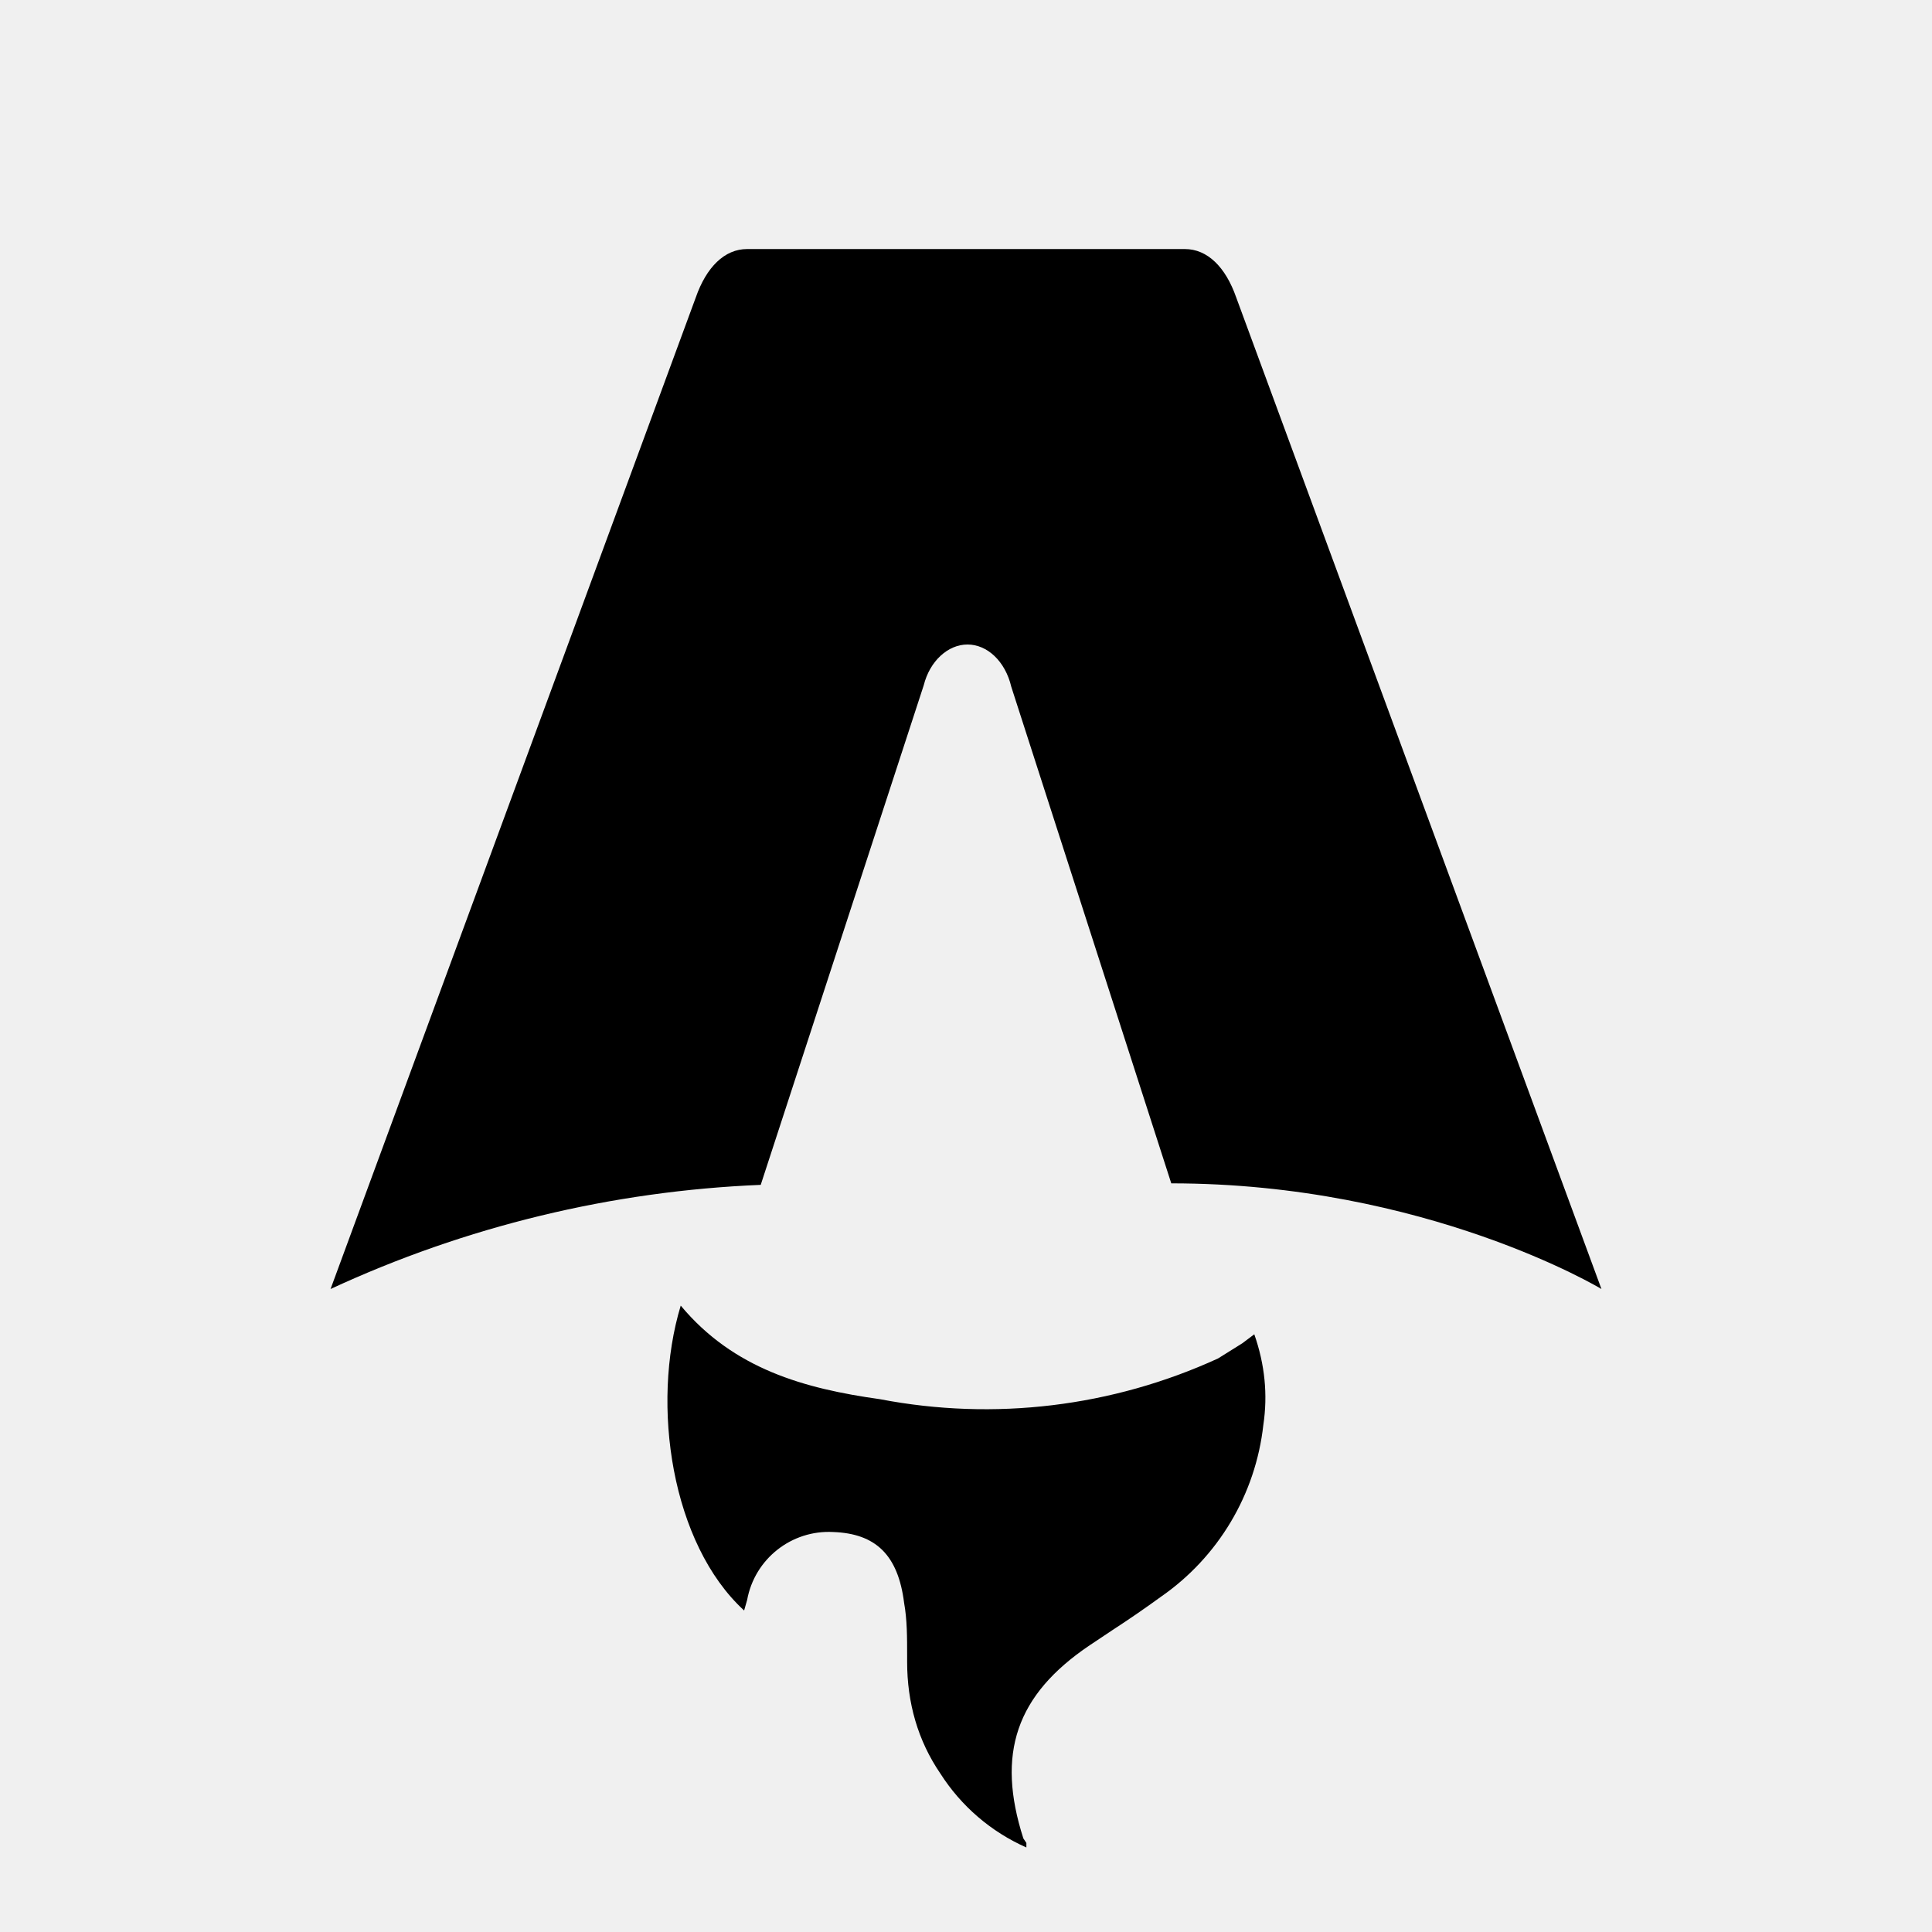
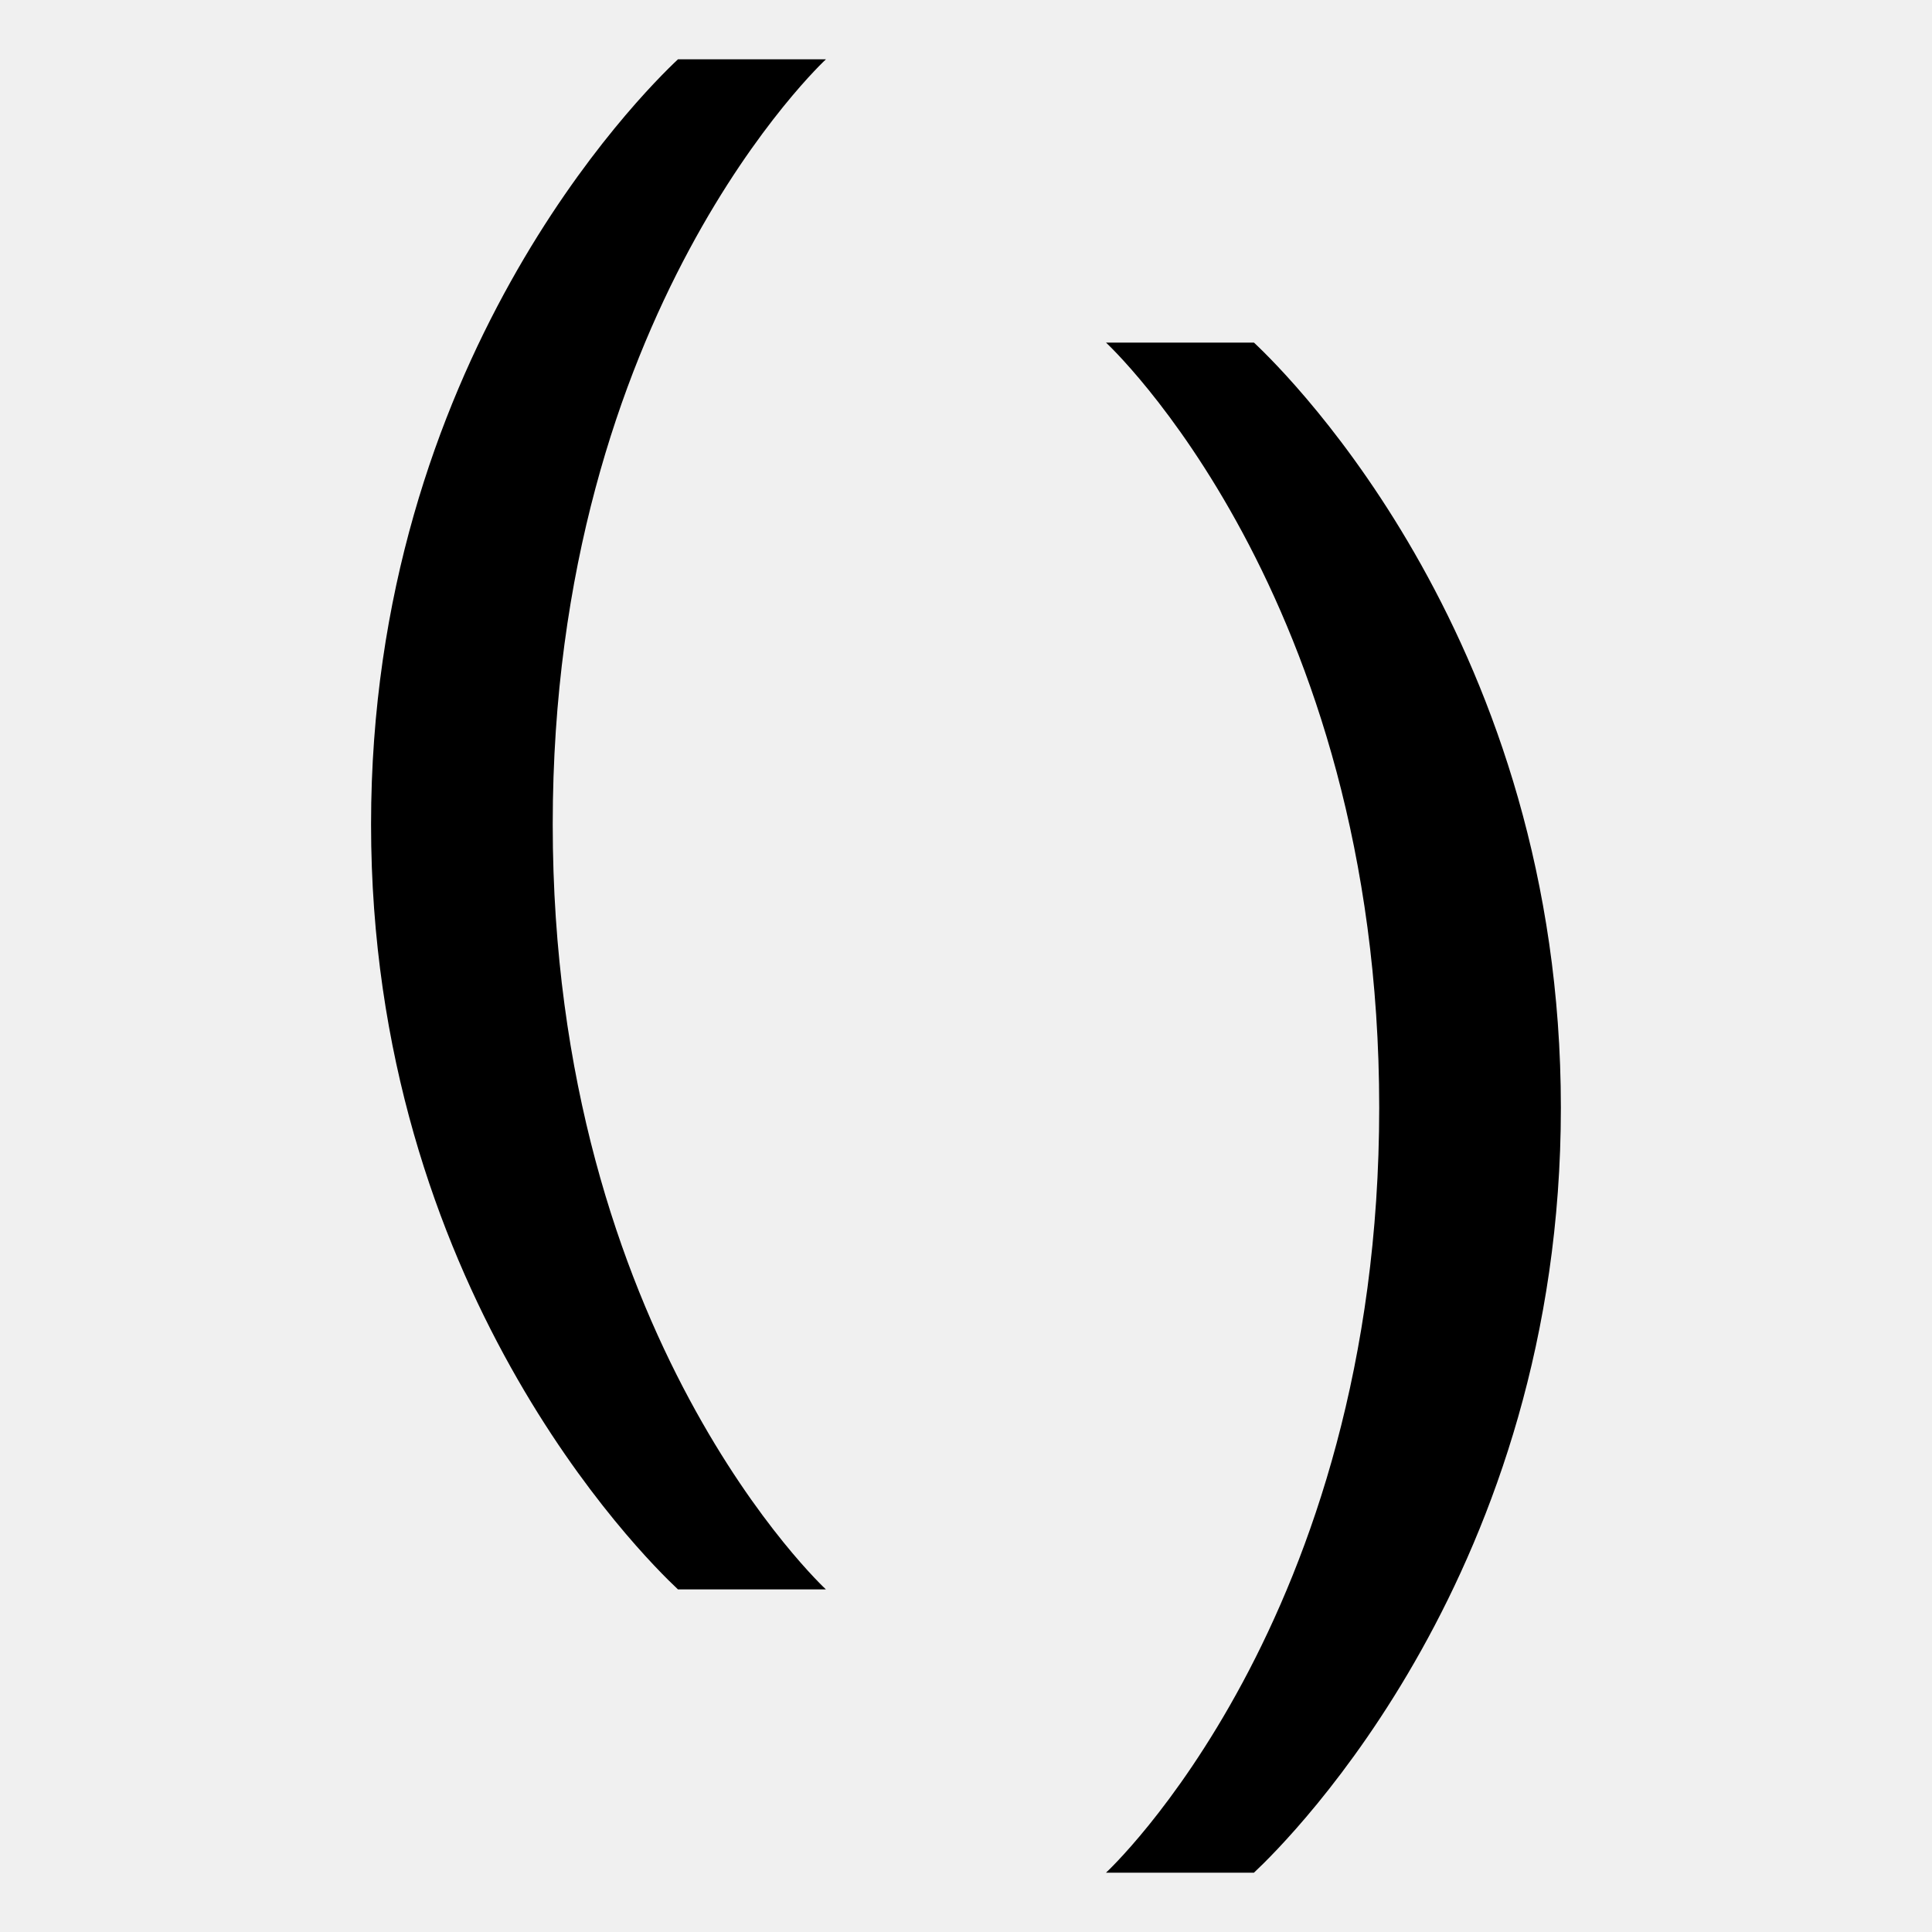
- <svg xmlns="http://www.w3.org/2000/svg" fill="none" viewBox="0 0 128 128">
-   <path d="M50.4 78.5a75.1 75.1 0 0 0-28.5 6.9l24.2-65.7c.7-2 1.9-3.2 3.4-3.2h29c1.5 0 2.7 1.2 3.4 3.2l24.2 65.7s-11.6-7-28.5-7L67 45.5c-.4-1.7-1.6-2.8-2.9-2.8-1.3 0-2.5 1.1-2.9 2.7L50.4 78.5Zm-1.1 28.2Zm-4.2-20.2c-2 6.6-.6 15.8 4.2 20.2a17.5 17.5 0 0 1 .2-.7 5.5 5.5 0 0 1 5.7-4.5c2.8.1 4.3 1.5 4.7 4.7.2 1.1.2 2.3.2 3.5v.4c0 2.7.7 5.2 2.2 7.4a13 13 0 0 0 5.7 4.9v-.3l-.2-.3c-1.8-5.6-.5-9.5 4.4-12.8l1.5-1a73 73 0 0 0 3.2-2.2 16 16 0 0 0 6.8-11.4c.3-2 .1-4-.6-6l-.8.6-1.6 1a37 37 0 0 1-22.4 2.7c-5-.7-9.7-2-13.2-6.2Z" />
-   <style>
-         path { fill: #000; }
-         @media (prefers-color-scheme: dark) {
-             path { fill: #FFF; }
-         }
-     </style>
+ <svg xmlns="http://www.w3.org/2000/svg" version="1.1" id="图层_1" x="0px" y="0px" viewBox="0 0 272.26 272.26" style="enable-background:new 0 0 272.26 272.26;" xml:space="preserve">
+   <style type="text/css">
+ 	.st0{fill:#FFE67B;}
+ </style>
+   <g>
+     <rect x="528.6" y="2.22" class="st0" width="130.61" height="130.61" />
+     <text transform="matrix(1 0 0 1 538.2938 18.6888)" style="font-family:'Ubuntu-Regular'; font-size:12px;">#FFE67B</text>
+     <text transform="matrix(1 0 0 1 538.2938 103.3437)">
+       <tspan x="0" y="0" style="font-family:'Ubuntu-Regular'; font-size:7px;">R</tspan>
+       <tspan x="0" y="11" style="font-family:'Ubuntu-Regular'; font-size:7px;">G</tspan>
+       <tspan x="0" y="22" style="font-family:'Ubuntu-Regular'; font-size:7px;">B </tspan>
+     </text>
+     <text transform="matrix(1 0 0 1 552.2874 103.3437)">
+       <tspan x="0" y="0" style="font-family:'Ubuntu-Regular'; font-size:7px;">255</tspan>
+       <tspan x="0" y="11" style="font-family:'Ubuntu-Regular'; font-size:7px;">230 </tspan>
+       <tspan x="0" y="22" style="font-family:'Ubuntu-Regular'; font-size:7px;">123</tspan>
+     </text>
+     <text transform="matrix(1 0 0 1 585.6184 93.8935)">
+       <tspan x="0" y="0" style="font-family:'Ubuntu-Regular'; font-size:7px;">C</tspan>
+       <tspan x="0" y="11" style="font-family:'Ubuntu-Regular'; font-size:7px;">M</tspan>
+       <tspan x="0" y="22" style="font-family:'Ubuntu-Regular'; font-size:7px;">Y</tspan>
+       <tspan x="0" y="33" style="font-family:'Ubuntu-Regular'; font-size:7px;">K</tspan>
+     </text>
+     <text transform="matrix(1 0 0 1 599.6121 93.8935)">
+       <tspan x="0" y="0" style="font-family:'Ubuntu-Regular'; font-size:7px;">4</tspan>
+       <tspan x="0" y="11" style="font-family:'Ubuntu-Regular'; font-size:7px;">12</tspan>
+       <tspan x="0" y="22" style="font-family:'Ubuntu-Regular'; font-size:7px;">59</tspan>
+       <tspan x="0" y="33" style="font-family:'Ubuntu-Regular'; font-size:7px;">0</tspan>
+     </text>
+   </g>
+   <g>
+     <path d="M77.89,116.17c0-72.28,38.5-107.81,38.5-107.81H95.54c-5.21,4.88-43.25,42.75-43.25,107.81s38.05,102.94,43.25,107.81   h20.85C116.39,223.98,77.89,188.45,77.89,116.17z" />
+     <path d="M194.36,156.09c0-72.28-38.5-107.81-38.5-107.81h20.85c5.21,4.88,43.25,42.75,43.25,107.81s-38.05,102.94-43.25,107.81   h-20.85C155.86,263.9,194.36,228.37,194.36,156.09z" />
+   </g>
</svg>
